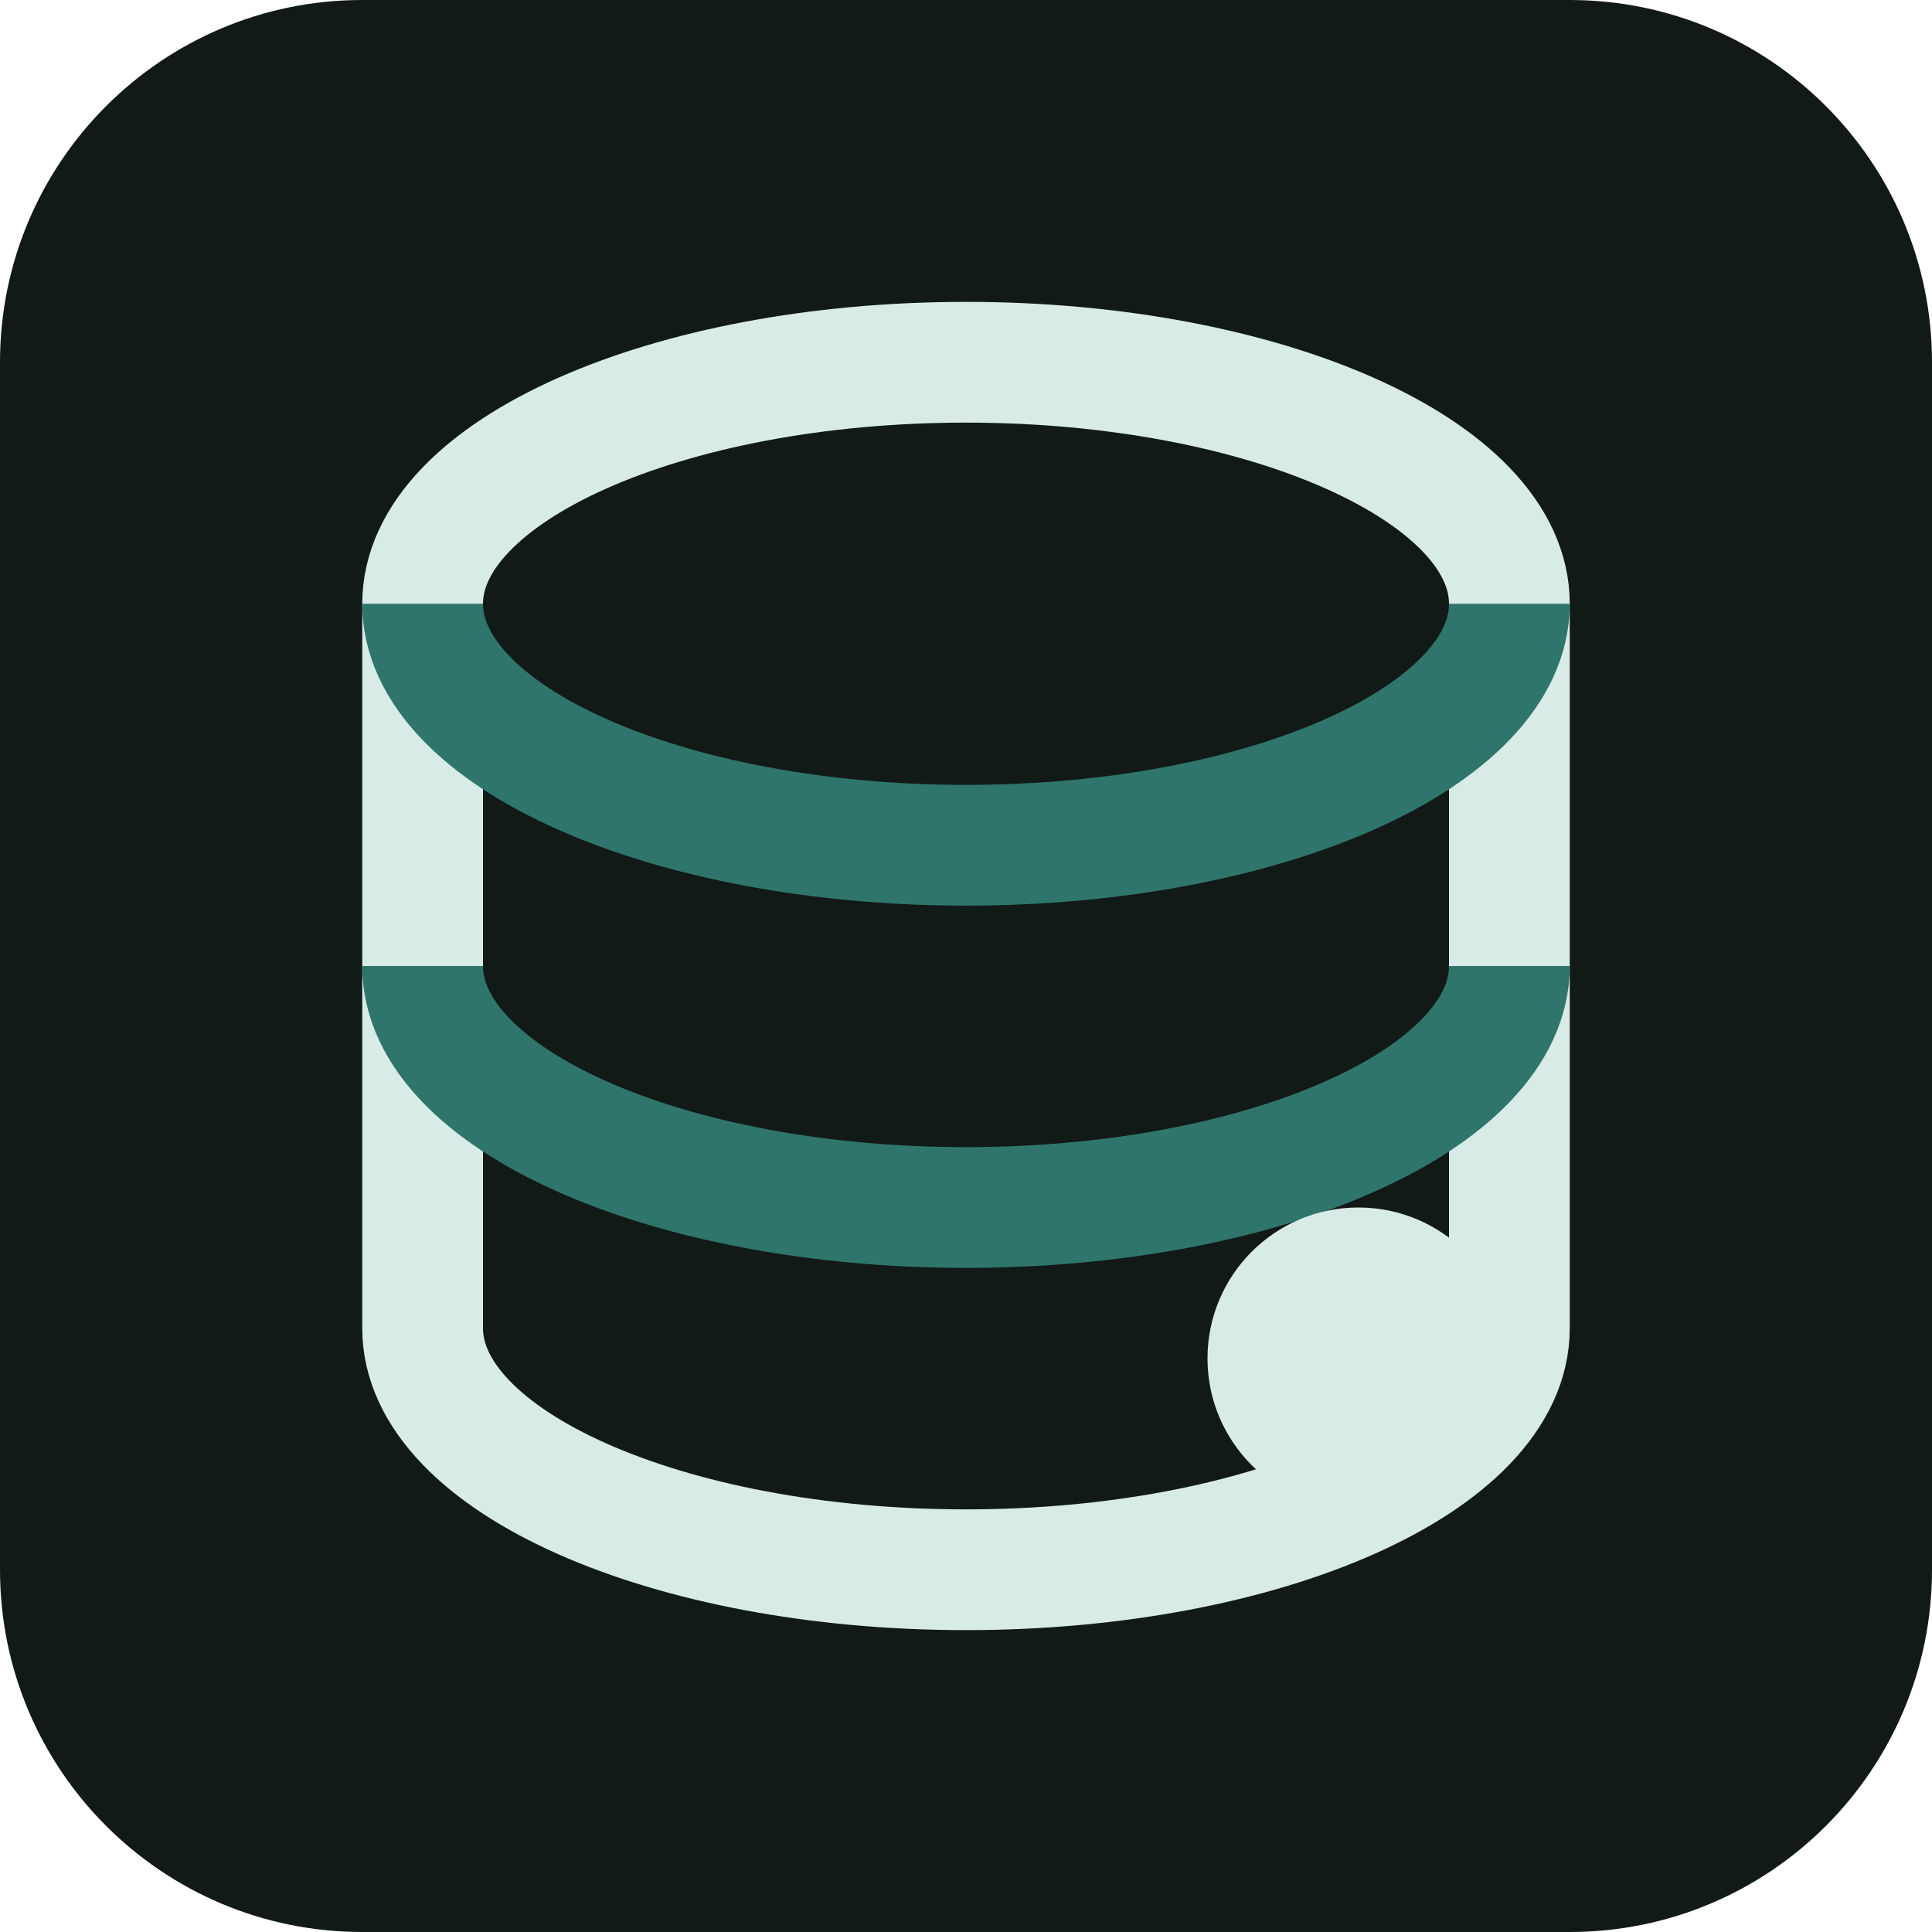
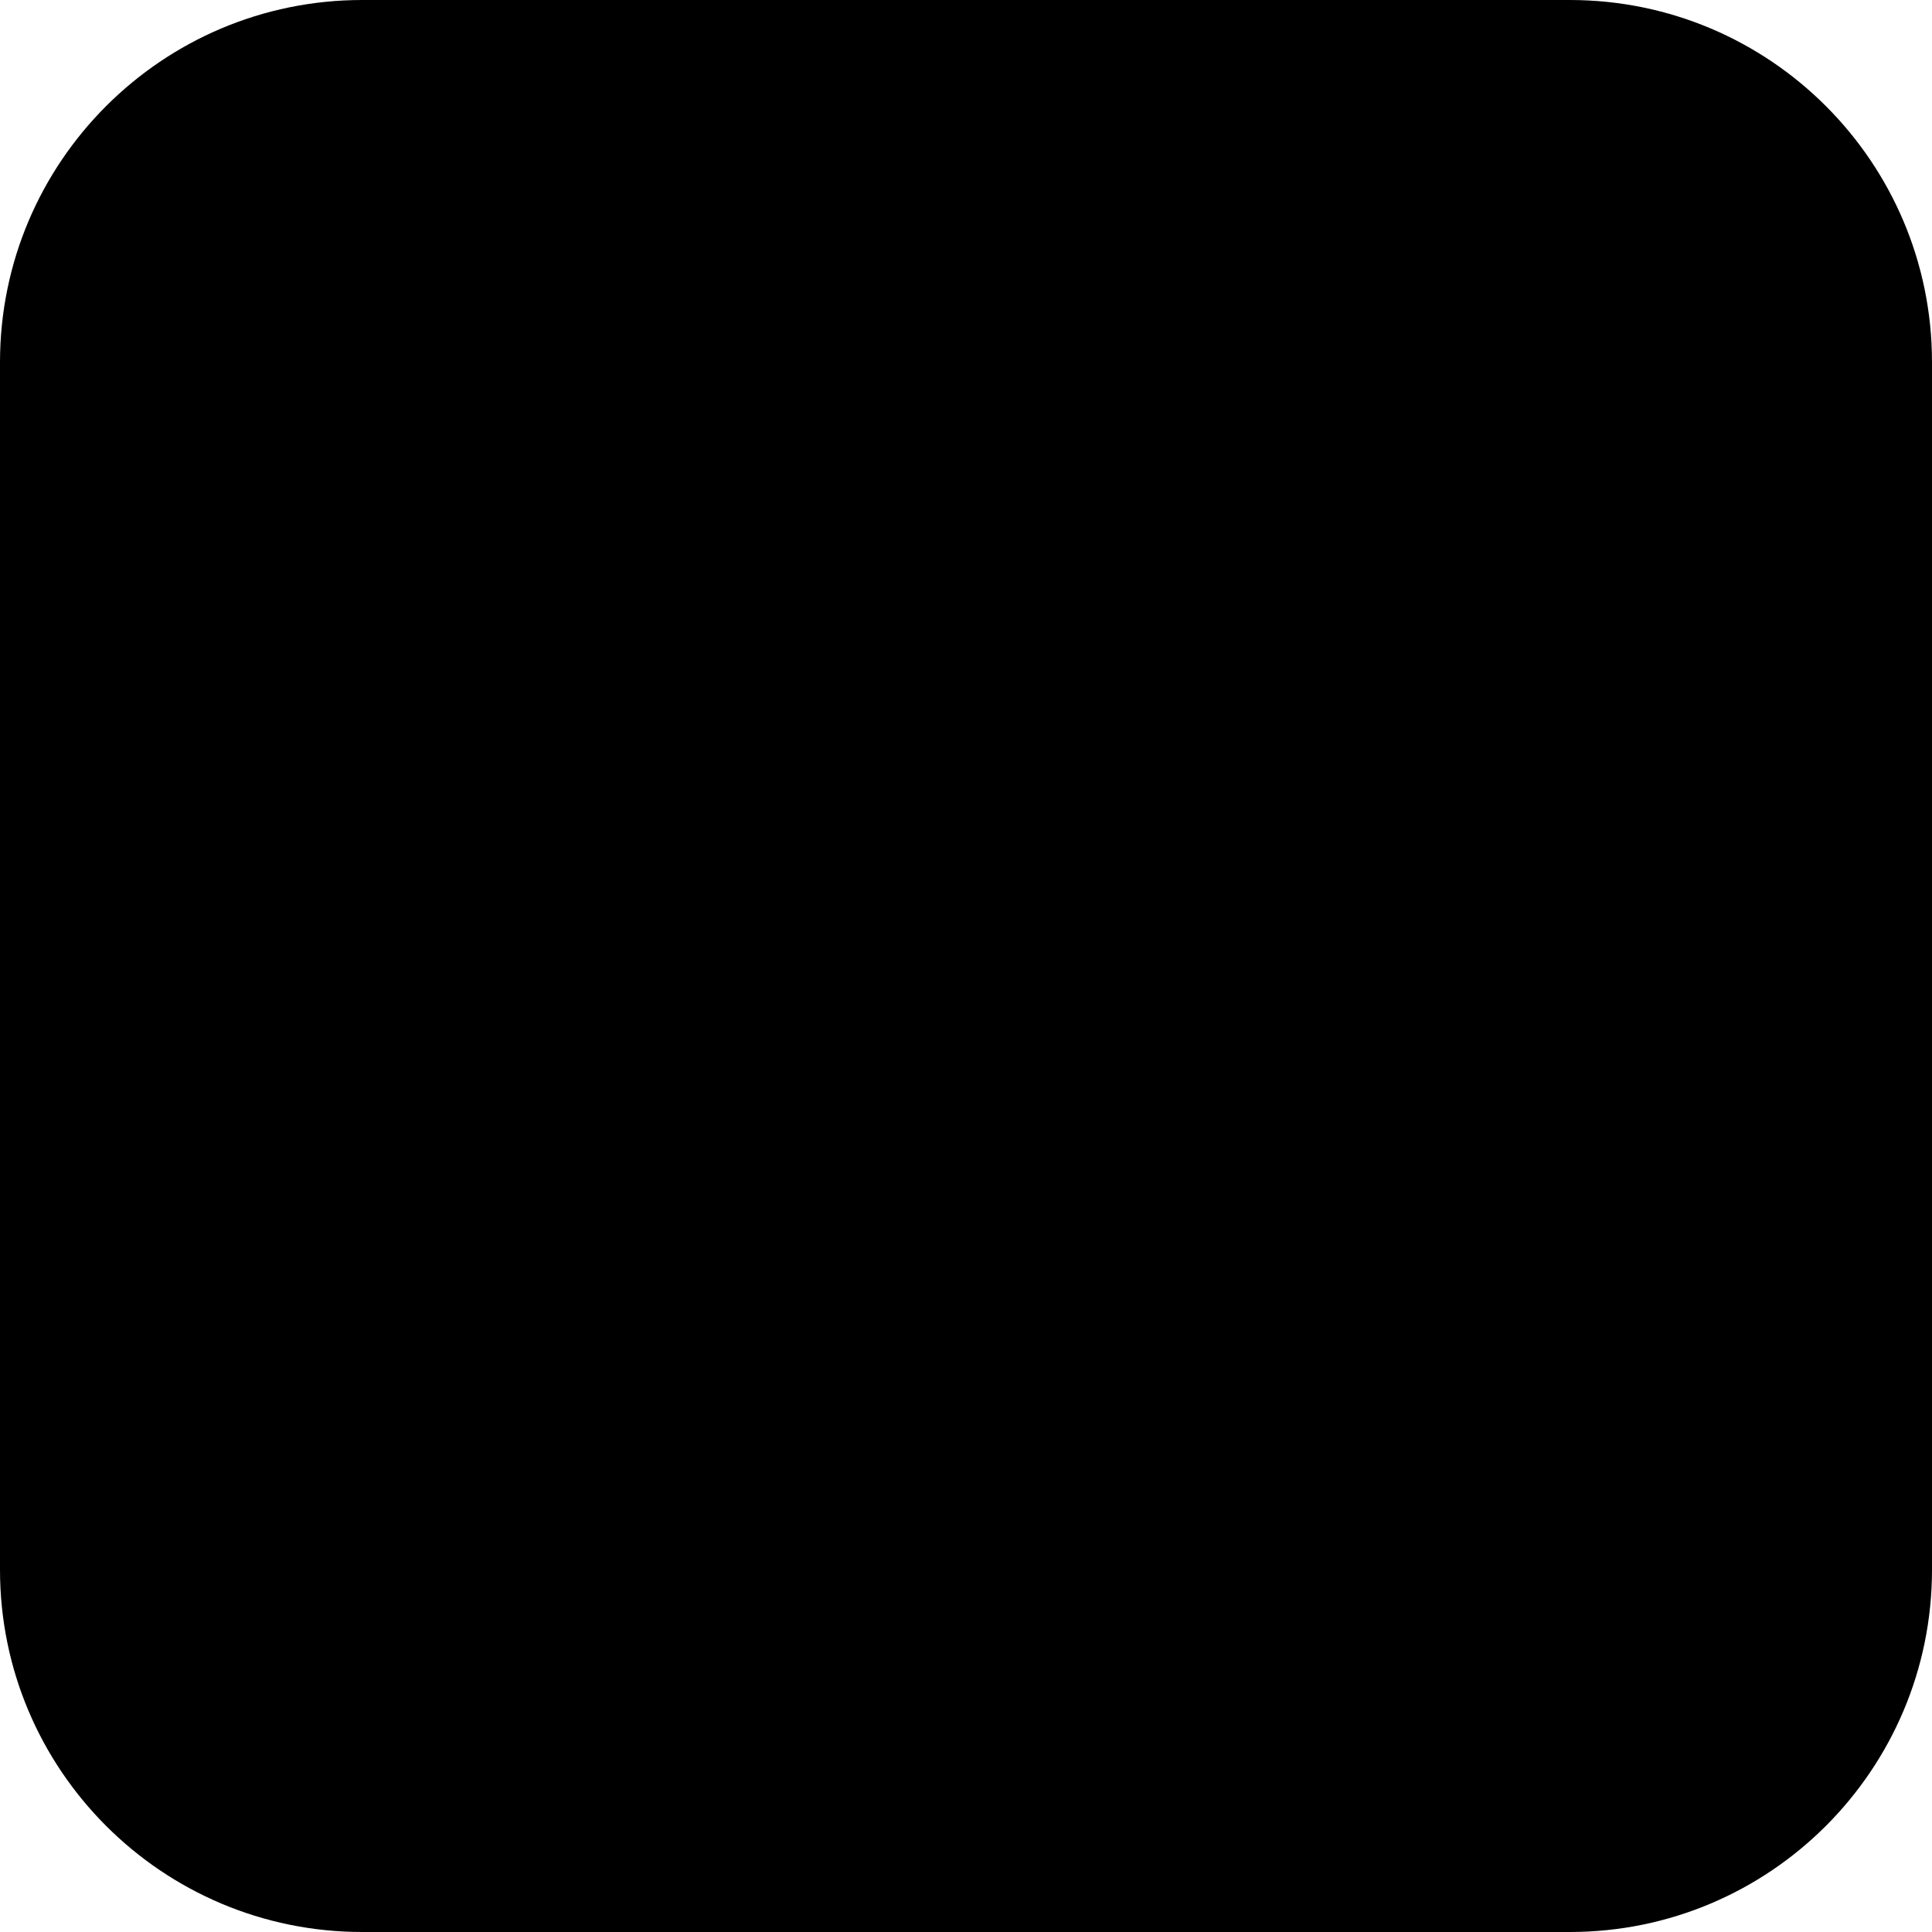
<svg xmlns="http://www.w3.org/2000/svg" viewBox="0 0 64 64">
-   <rect width="64" height="64" rx="12" fill="#111a17" />
-   <path d="M14 20c0-4.4 8.1-8 18-8s18 3.6 18 8v24c0 4.4-8.1 8-18 8s-18-3.6-18-8V20Z" fill="none" stroke="#d8ebe6" stroke-width="4" />
-   <path d="M14 20c0 4.4 8.1 8 18 8s18-3.6 18-8M14 32c0 4.4 8.1 8 18 8s18-3.6 18-8" fill="none" stroke="#2f756b" stroke-width="4" />
-   <circle cx="45" cy="45" r="5" fill="#d8ebe6" />
+   <rect width="64" height="64" rx="12" fill="oklch(0.4 0.13 20)" />
+   <path d="M14 20c0-4.4 8.1-8 18-8s18 3.6 18 8v24c0 4.4-8.1 8-18 8s-18-3.6-18-8V20Z" fill="none" stroke="oklch(1 0 0)" stroke-width="4" />
+   <path d="M14 20c0 4.4 8.1 8 18 8s18-3.6 18-8M14 32c0 4.4 8.1 8 18 8s18-3.6 18-8" fill="none" stroke="oklch(0.88 0.035 20)" stroke-width="4" />
+   <circle cx="45" cy="45" r="5" fill="oklch(1 0 0)" />
</svg>
